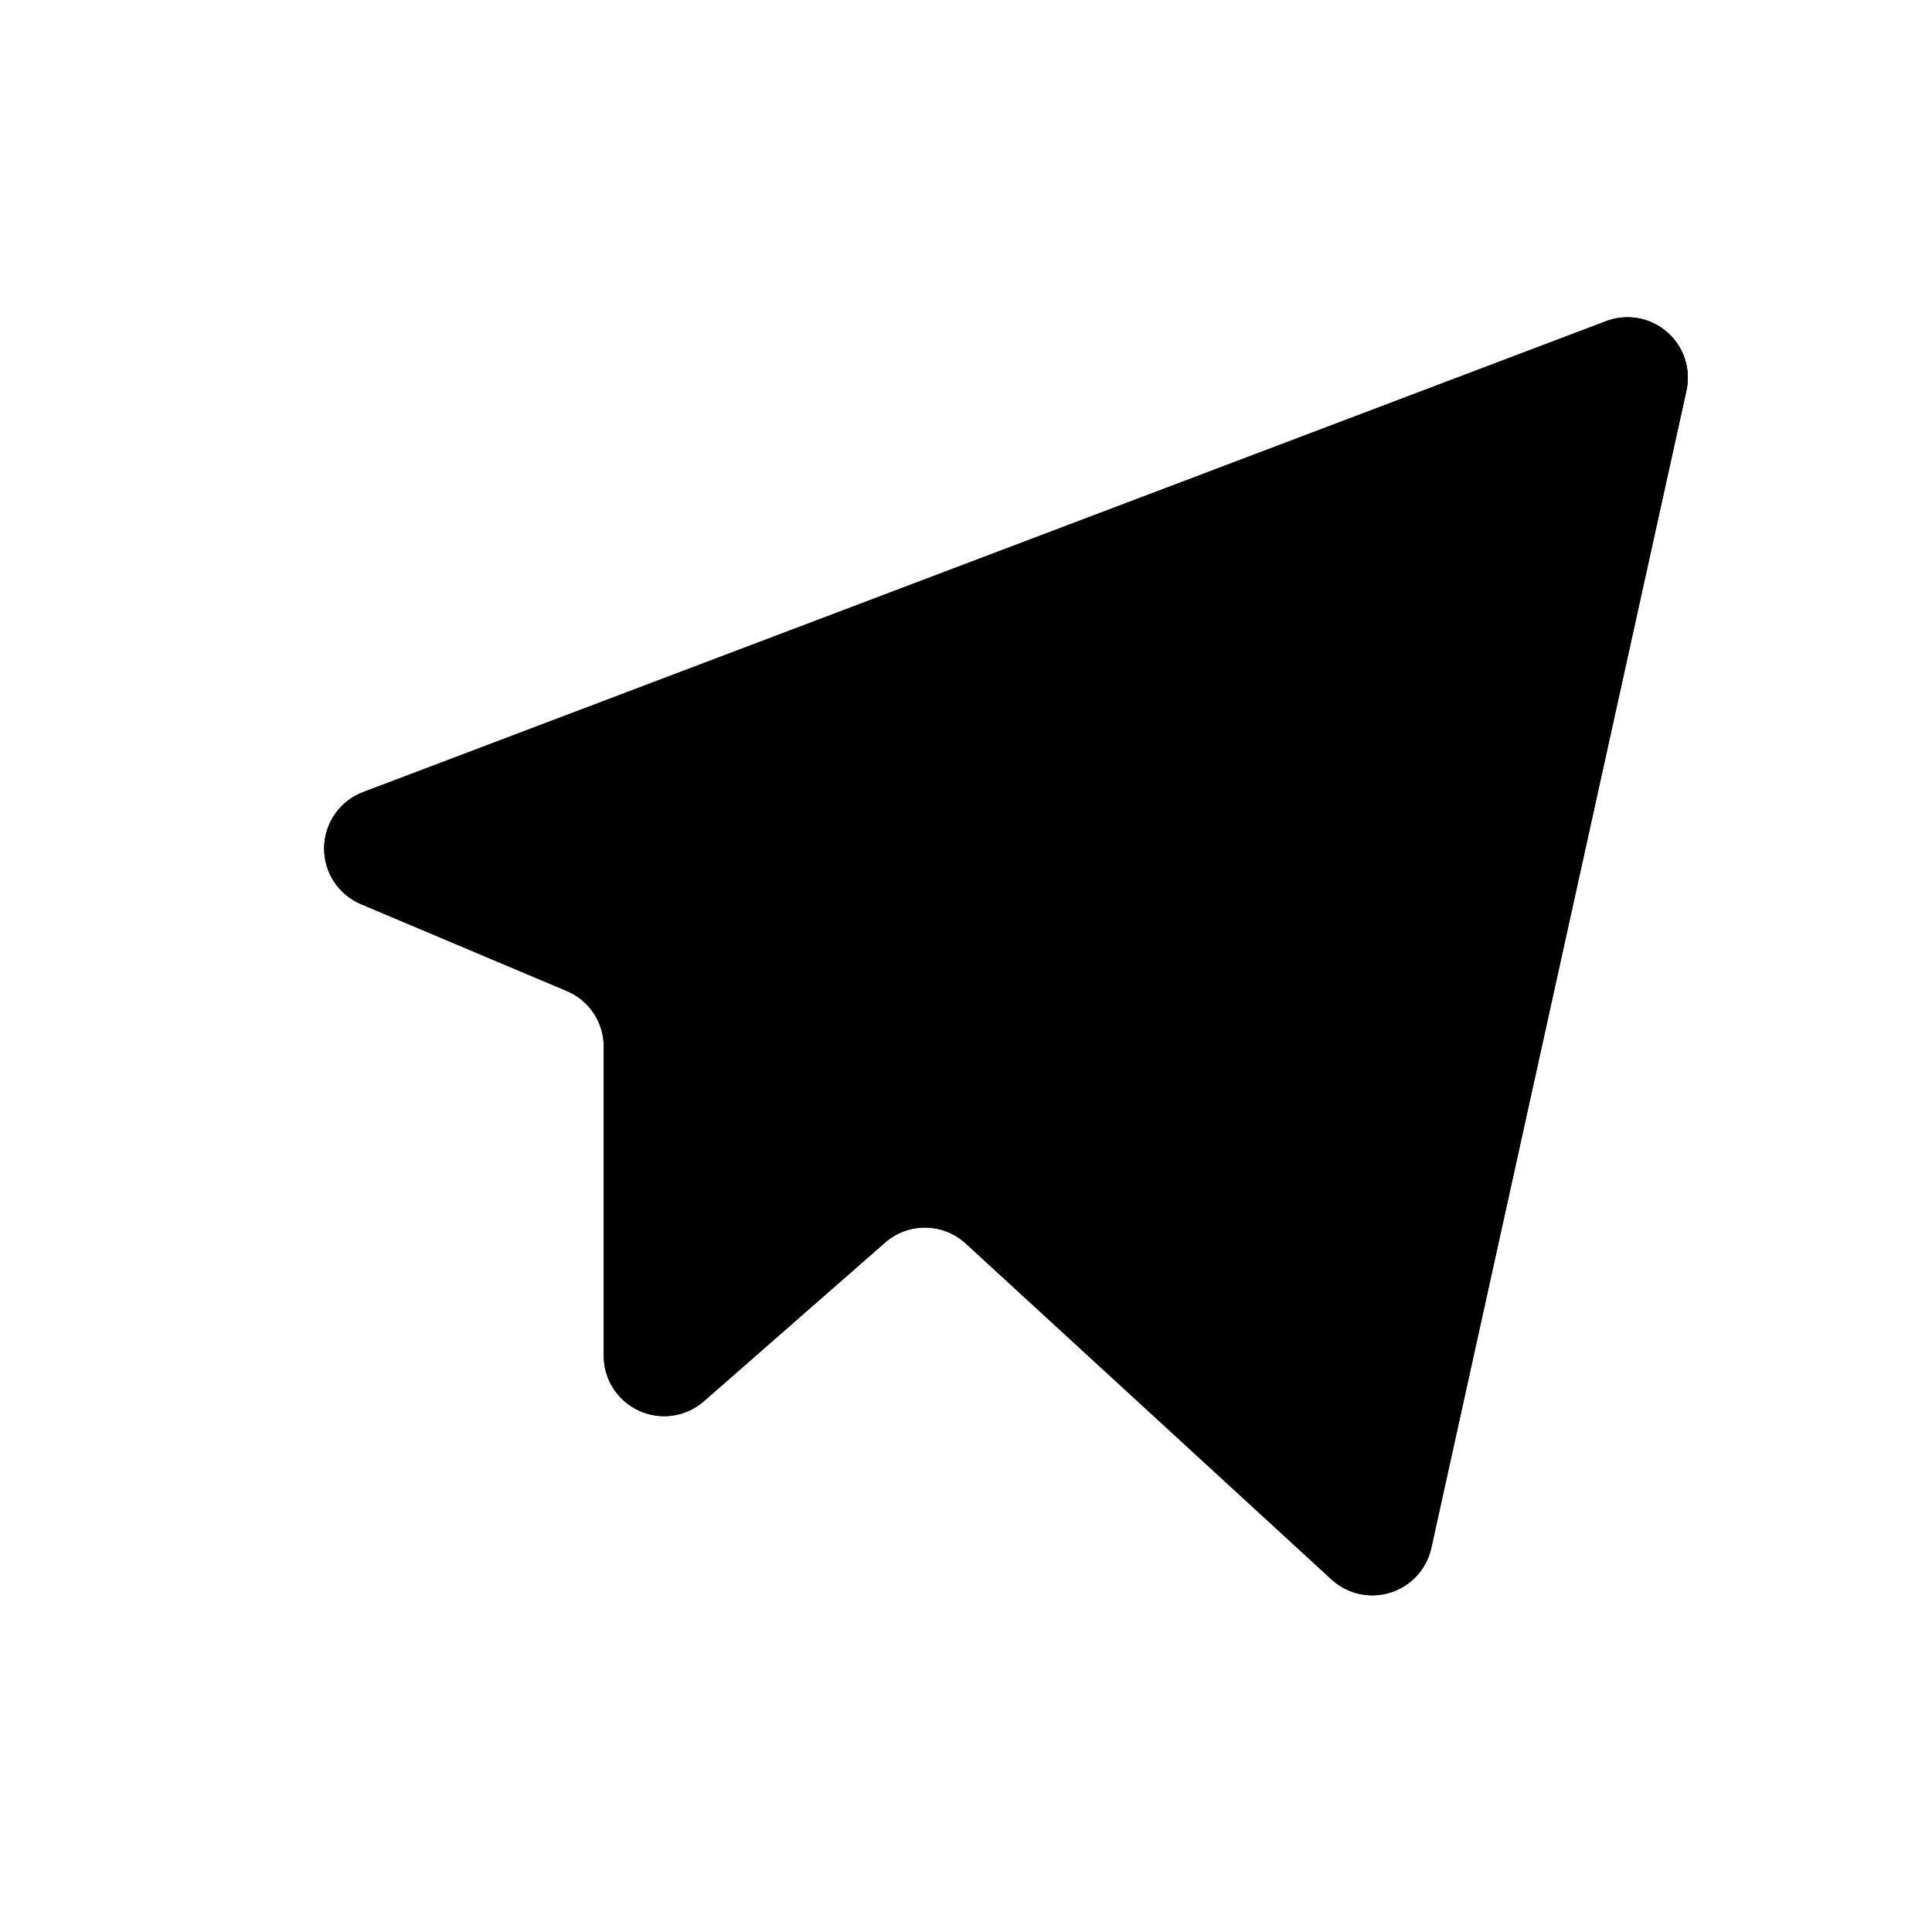
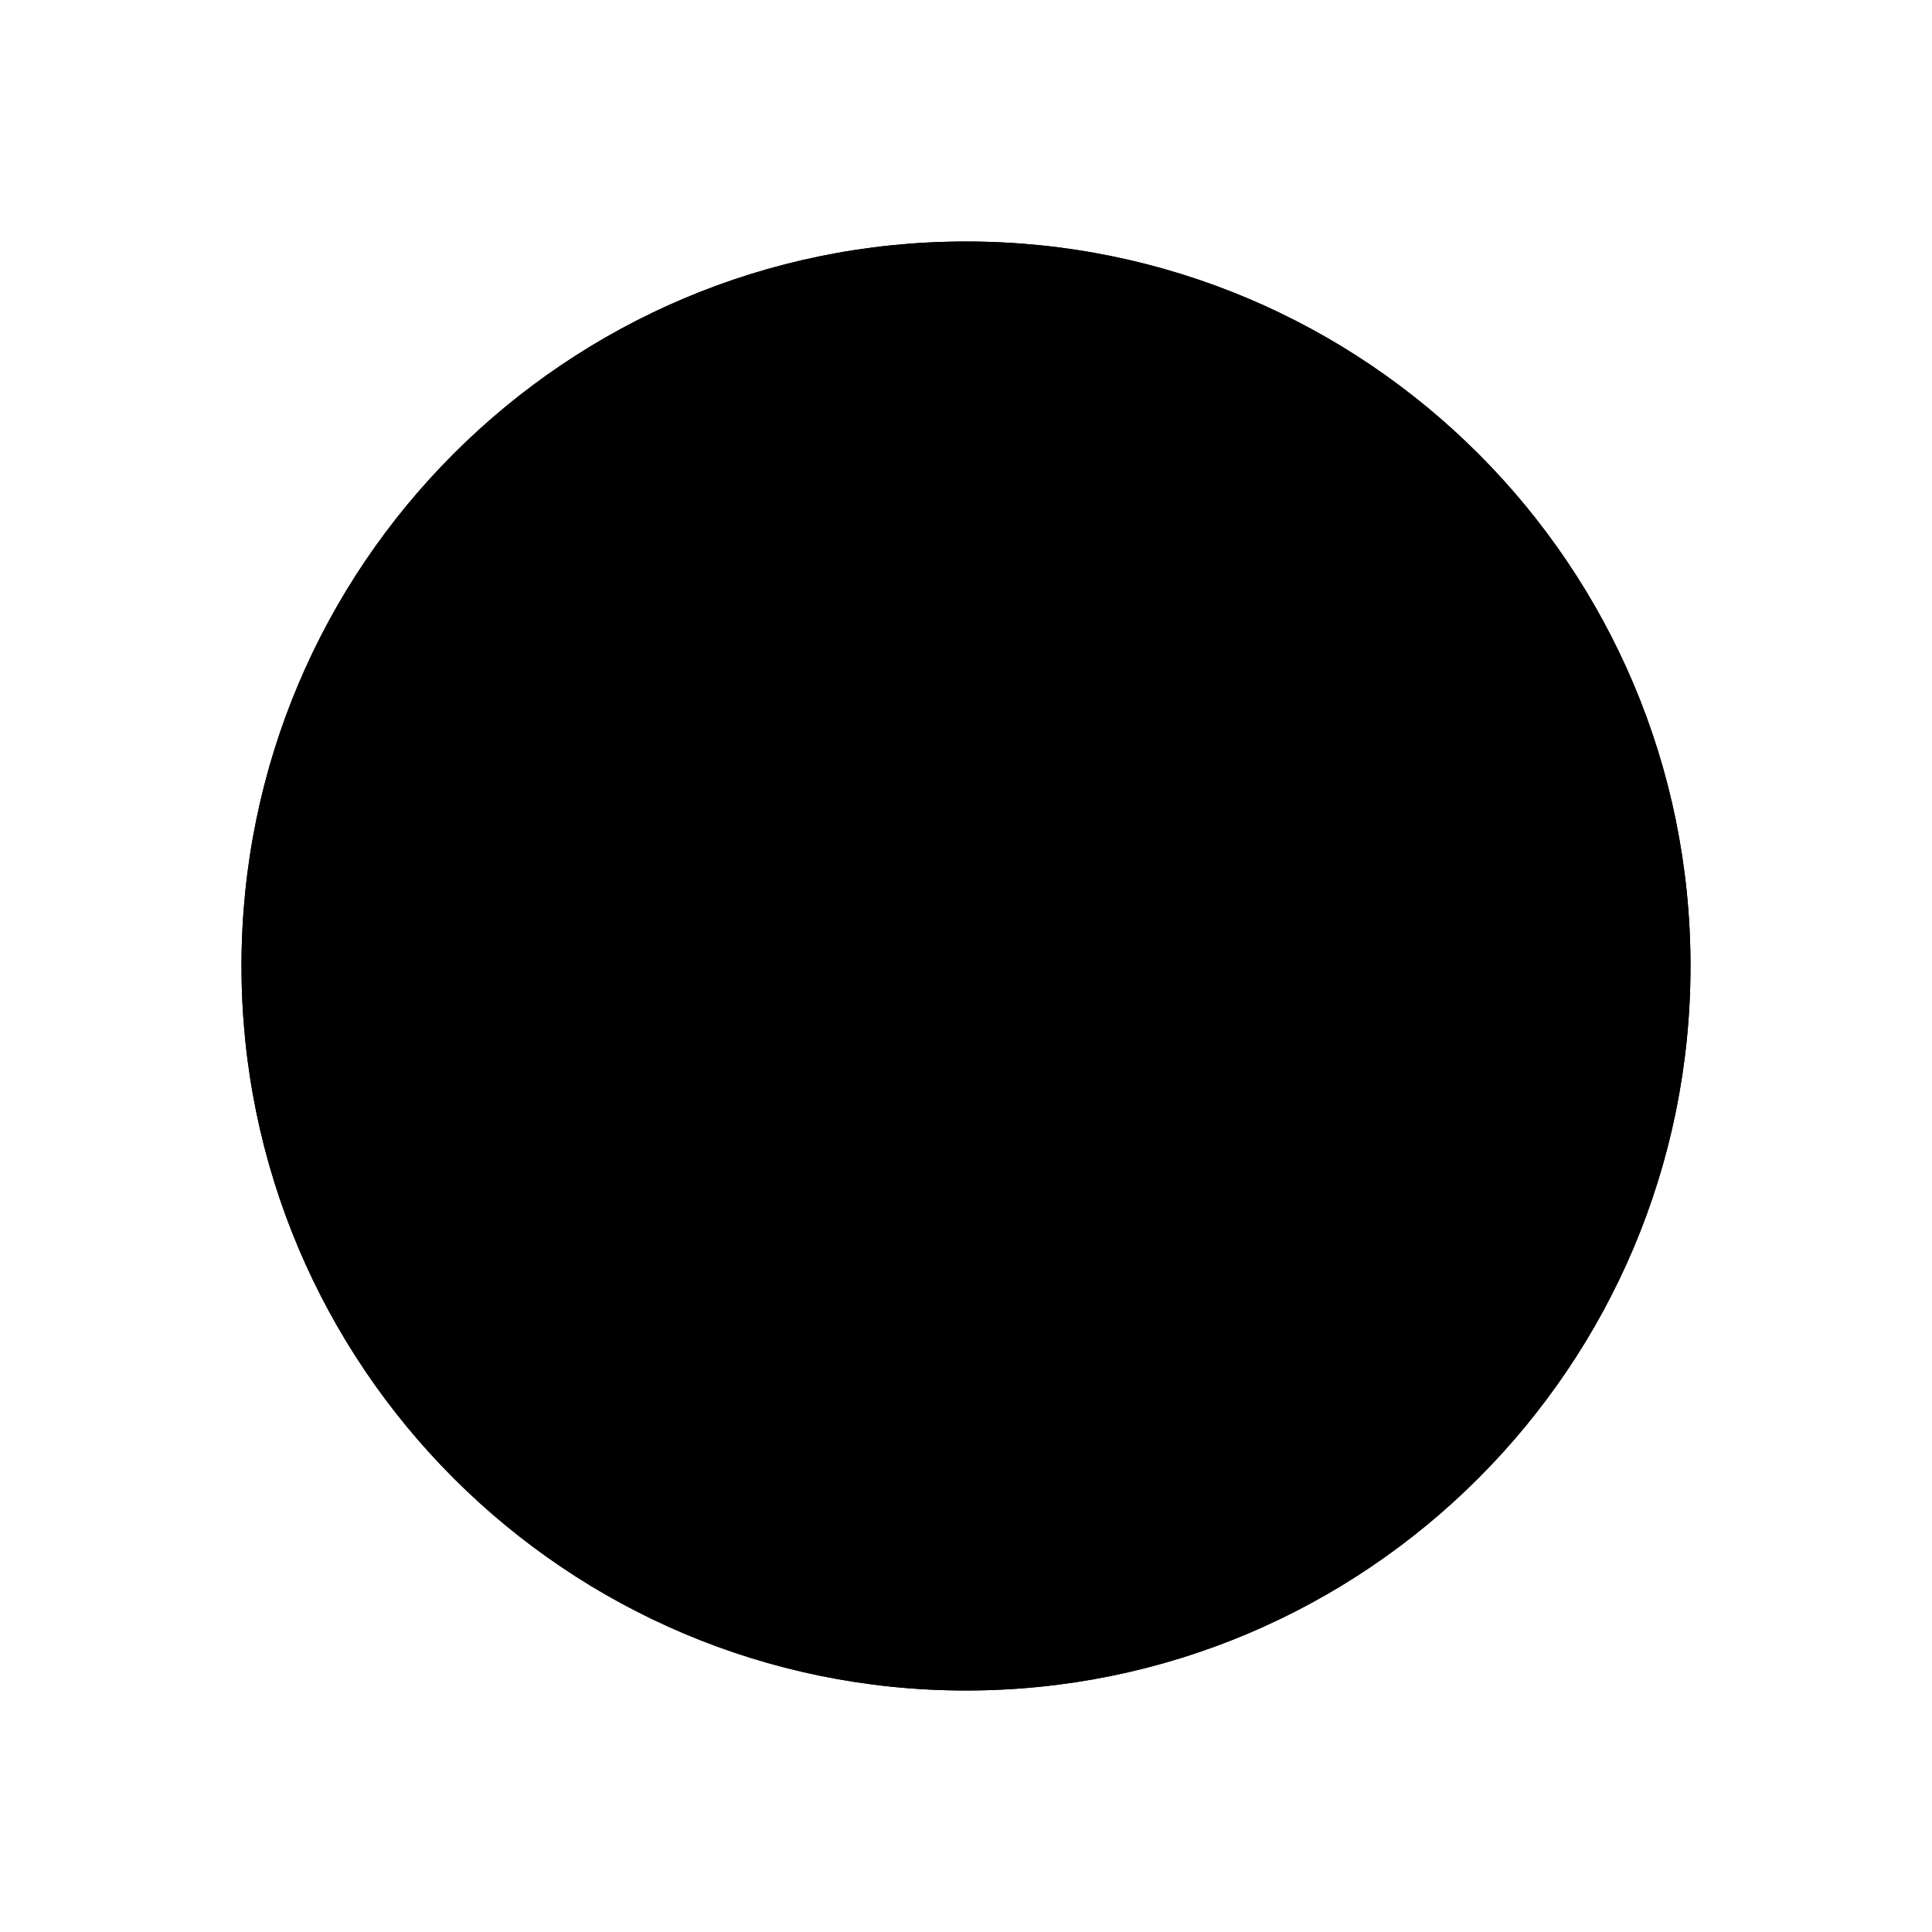
<svg xmlns="http://www.w3.org/2000/svg" viewBox="0 0 24 24">
-   <path class="t" d="M4.48 11.23A0.75 0.75 0 0 1 4.51 9.84L19.95 3.99A0.75 0.75 0 0 1 20.95 4.85L17.78 19.23A0.75 0.75 0 0 1 16.54 19.62L12 15.45A0.75 0.75 0 0 0 10.99 15.44L8.74 17.41A0.75 0.75 0 0 1 7.5 16.85V13A0.75 0.75 0 0 0 7.04 12.31L4.48 11.23Z" />
-   <path d="M4.48 11.23A0.75 0.75 0 0 1 4.51 9.84L19.95 3.99A0.75 0.75 0 0 1 20.95 4.85L17.78 19.23A0.75 0.75 0 0 1 16.54 19.62L12 15.45A0.75 0.75 0 0 0 10.99 15.44L8.74 17.41A0.75 0.75 0 0 1 7.5 16.85V13A0.75 0.75 0 0 0 7.04 12.31L4.48 11.23Z" />
-   <path d="M7.5 12.5L15 8.5M11.5 15L15 11.5" />
+   <circle class="t" cx="12" cy="12" r="9" />
+   <circle cx="12" cy="12" r="9" />
+   <path d="M7.3 11.99A0.5 0.5 0 0 1 7.33 11.07L16.64 7.34A0.5 0.5 0 0 1 17.32 7.91L15.65 16.23A0.5 0.5 0 0 1 14.87 16.54L12.08 14.49A0.5 0.5 0 0 0 11.45 14.52L10.33 15.51A0.5 0.5 0 0 1 9.5 15.14V13.32A0.5 0.5 0 0 0 9.21 12.87L7.3 11.99Z" />
+   <path d="M9.5 13L14.5 10.25" />
</svg>
